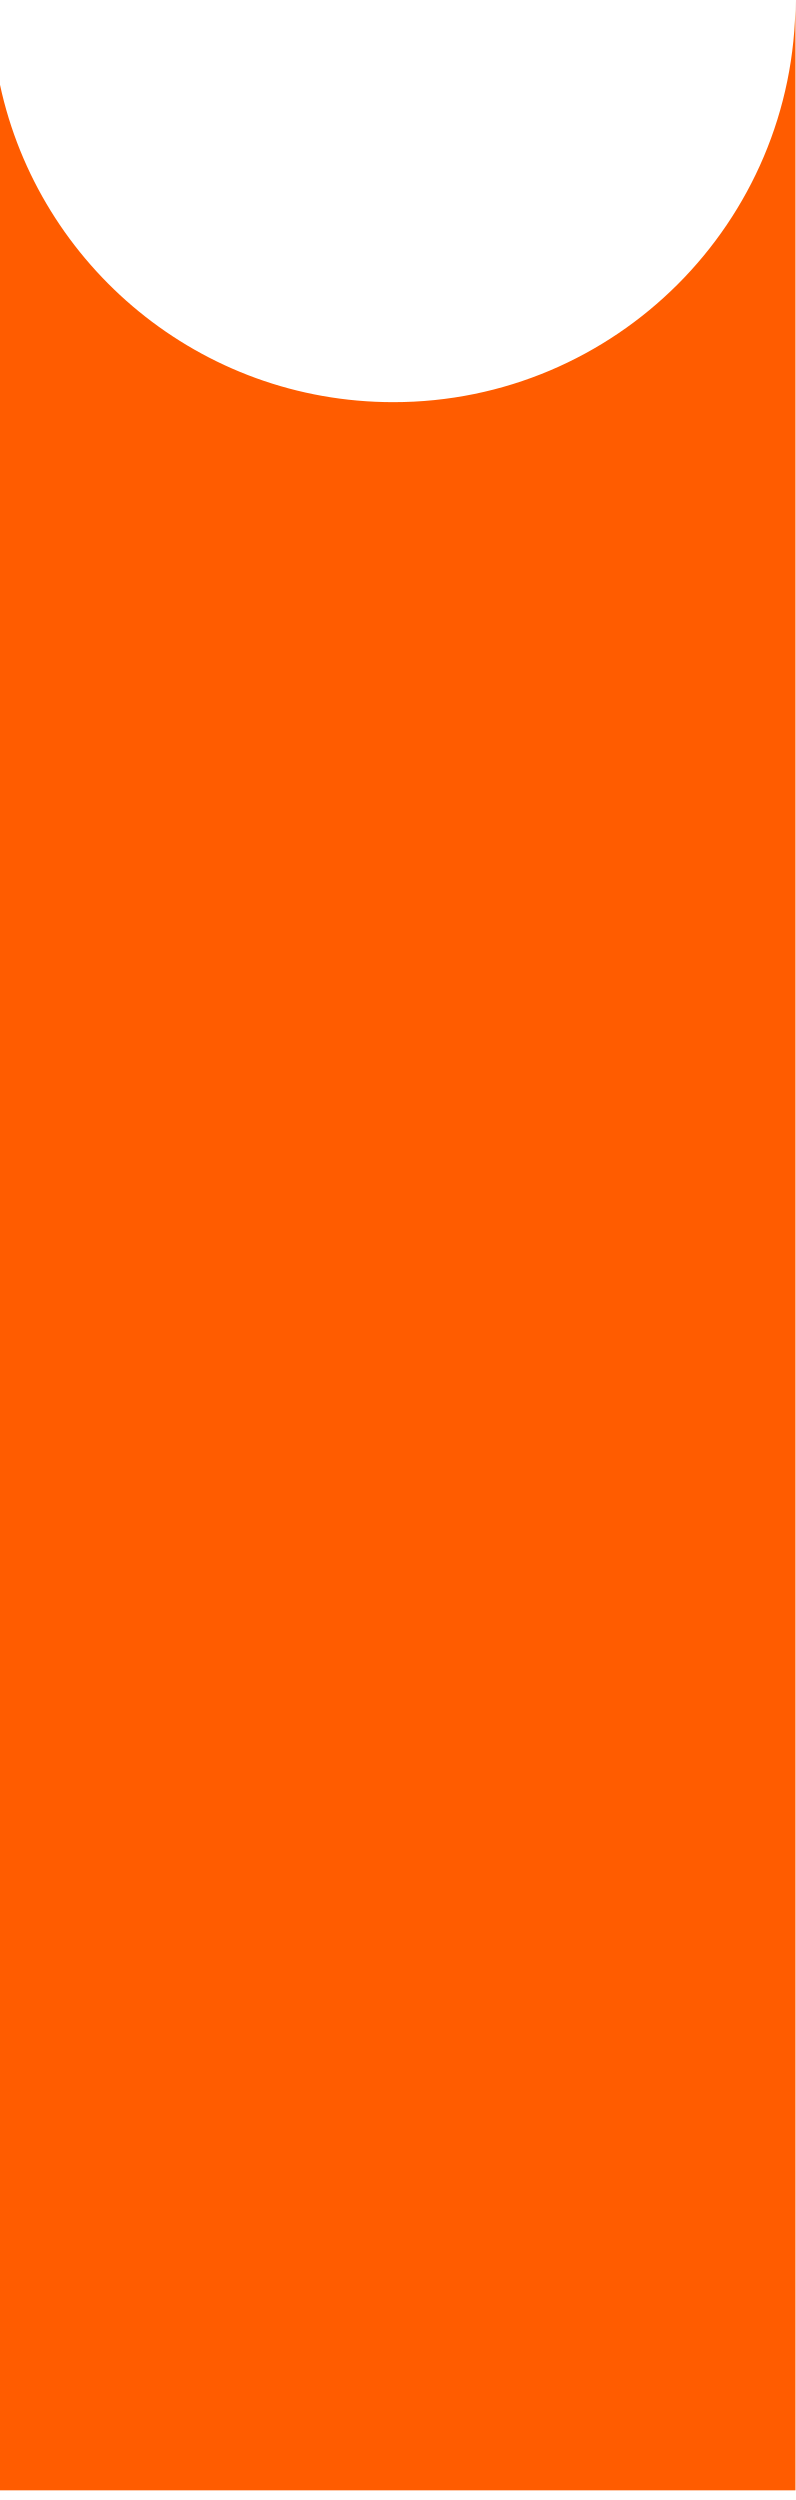
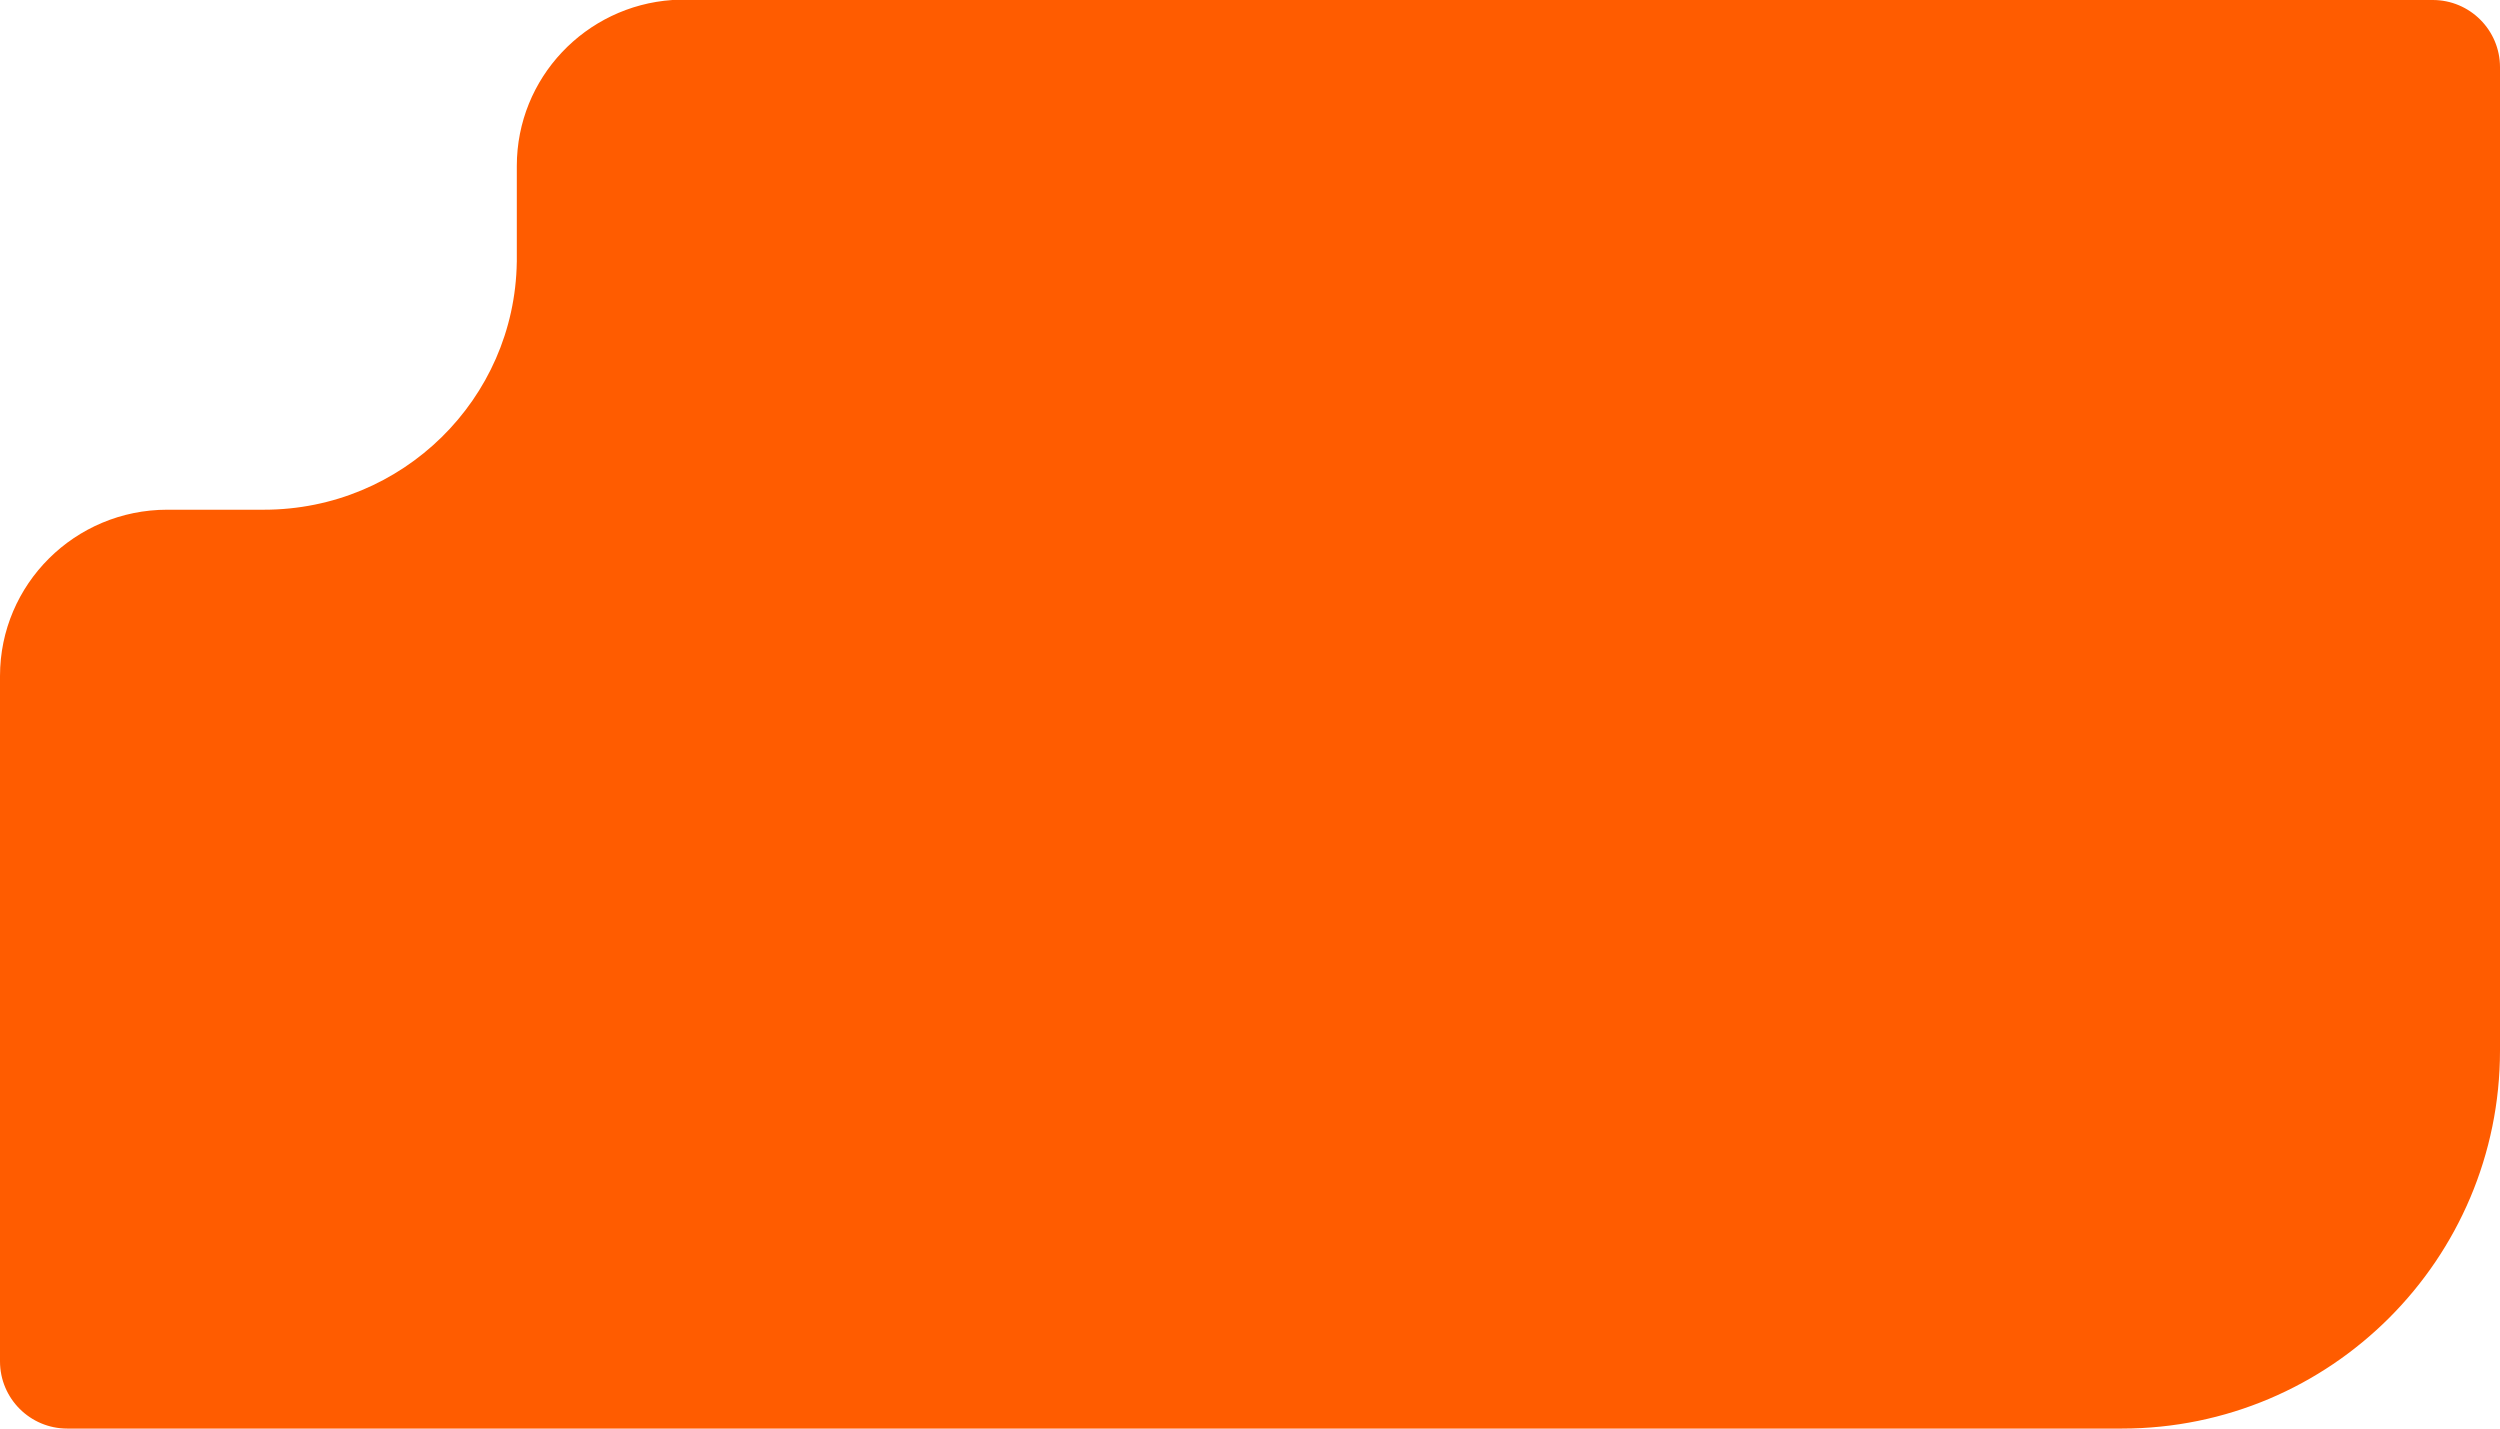
- <svg xmlns="http://www.w3.org/2000/svg" width="7" height="22" viewBox="0 0 7 22" fill="none">
-   <path d="M7 21.915H0V0.746C0.343 2.342 1.762 3.539 3.461 3.539C5.415 3.539 7 1.955 7 0V21.915Z" fill="#FF5C00" />
+ <svg xmlns="http://www.w3.org/2000/svg" width="595" height="340" viewBox="0 0 595 340" fill="none">
+   <path d="M16 340C7.164 340 0 332.836 1.39876e-06 324L1.56573e-05 160.901C1.75688e-05 139.036 17.828 121.311 39.82 121.311L62.827 121.311C95.764 121.311 122.521 95.001 122.994 62.366L123.001 62.366L123.001 39.491C123.001 18.562 139.336 1.428 160.022 -3.80269e-05L579 -1.39876e-06C587.837 -6.26248e-07 595 7.163 595 16L595 250C595 299.706 554.706 340 505 340L16 340Z" fill="#FF5C00" />
</svg>
